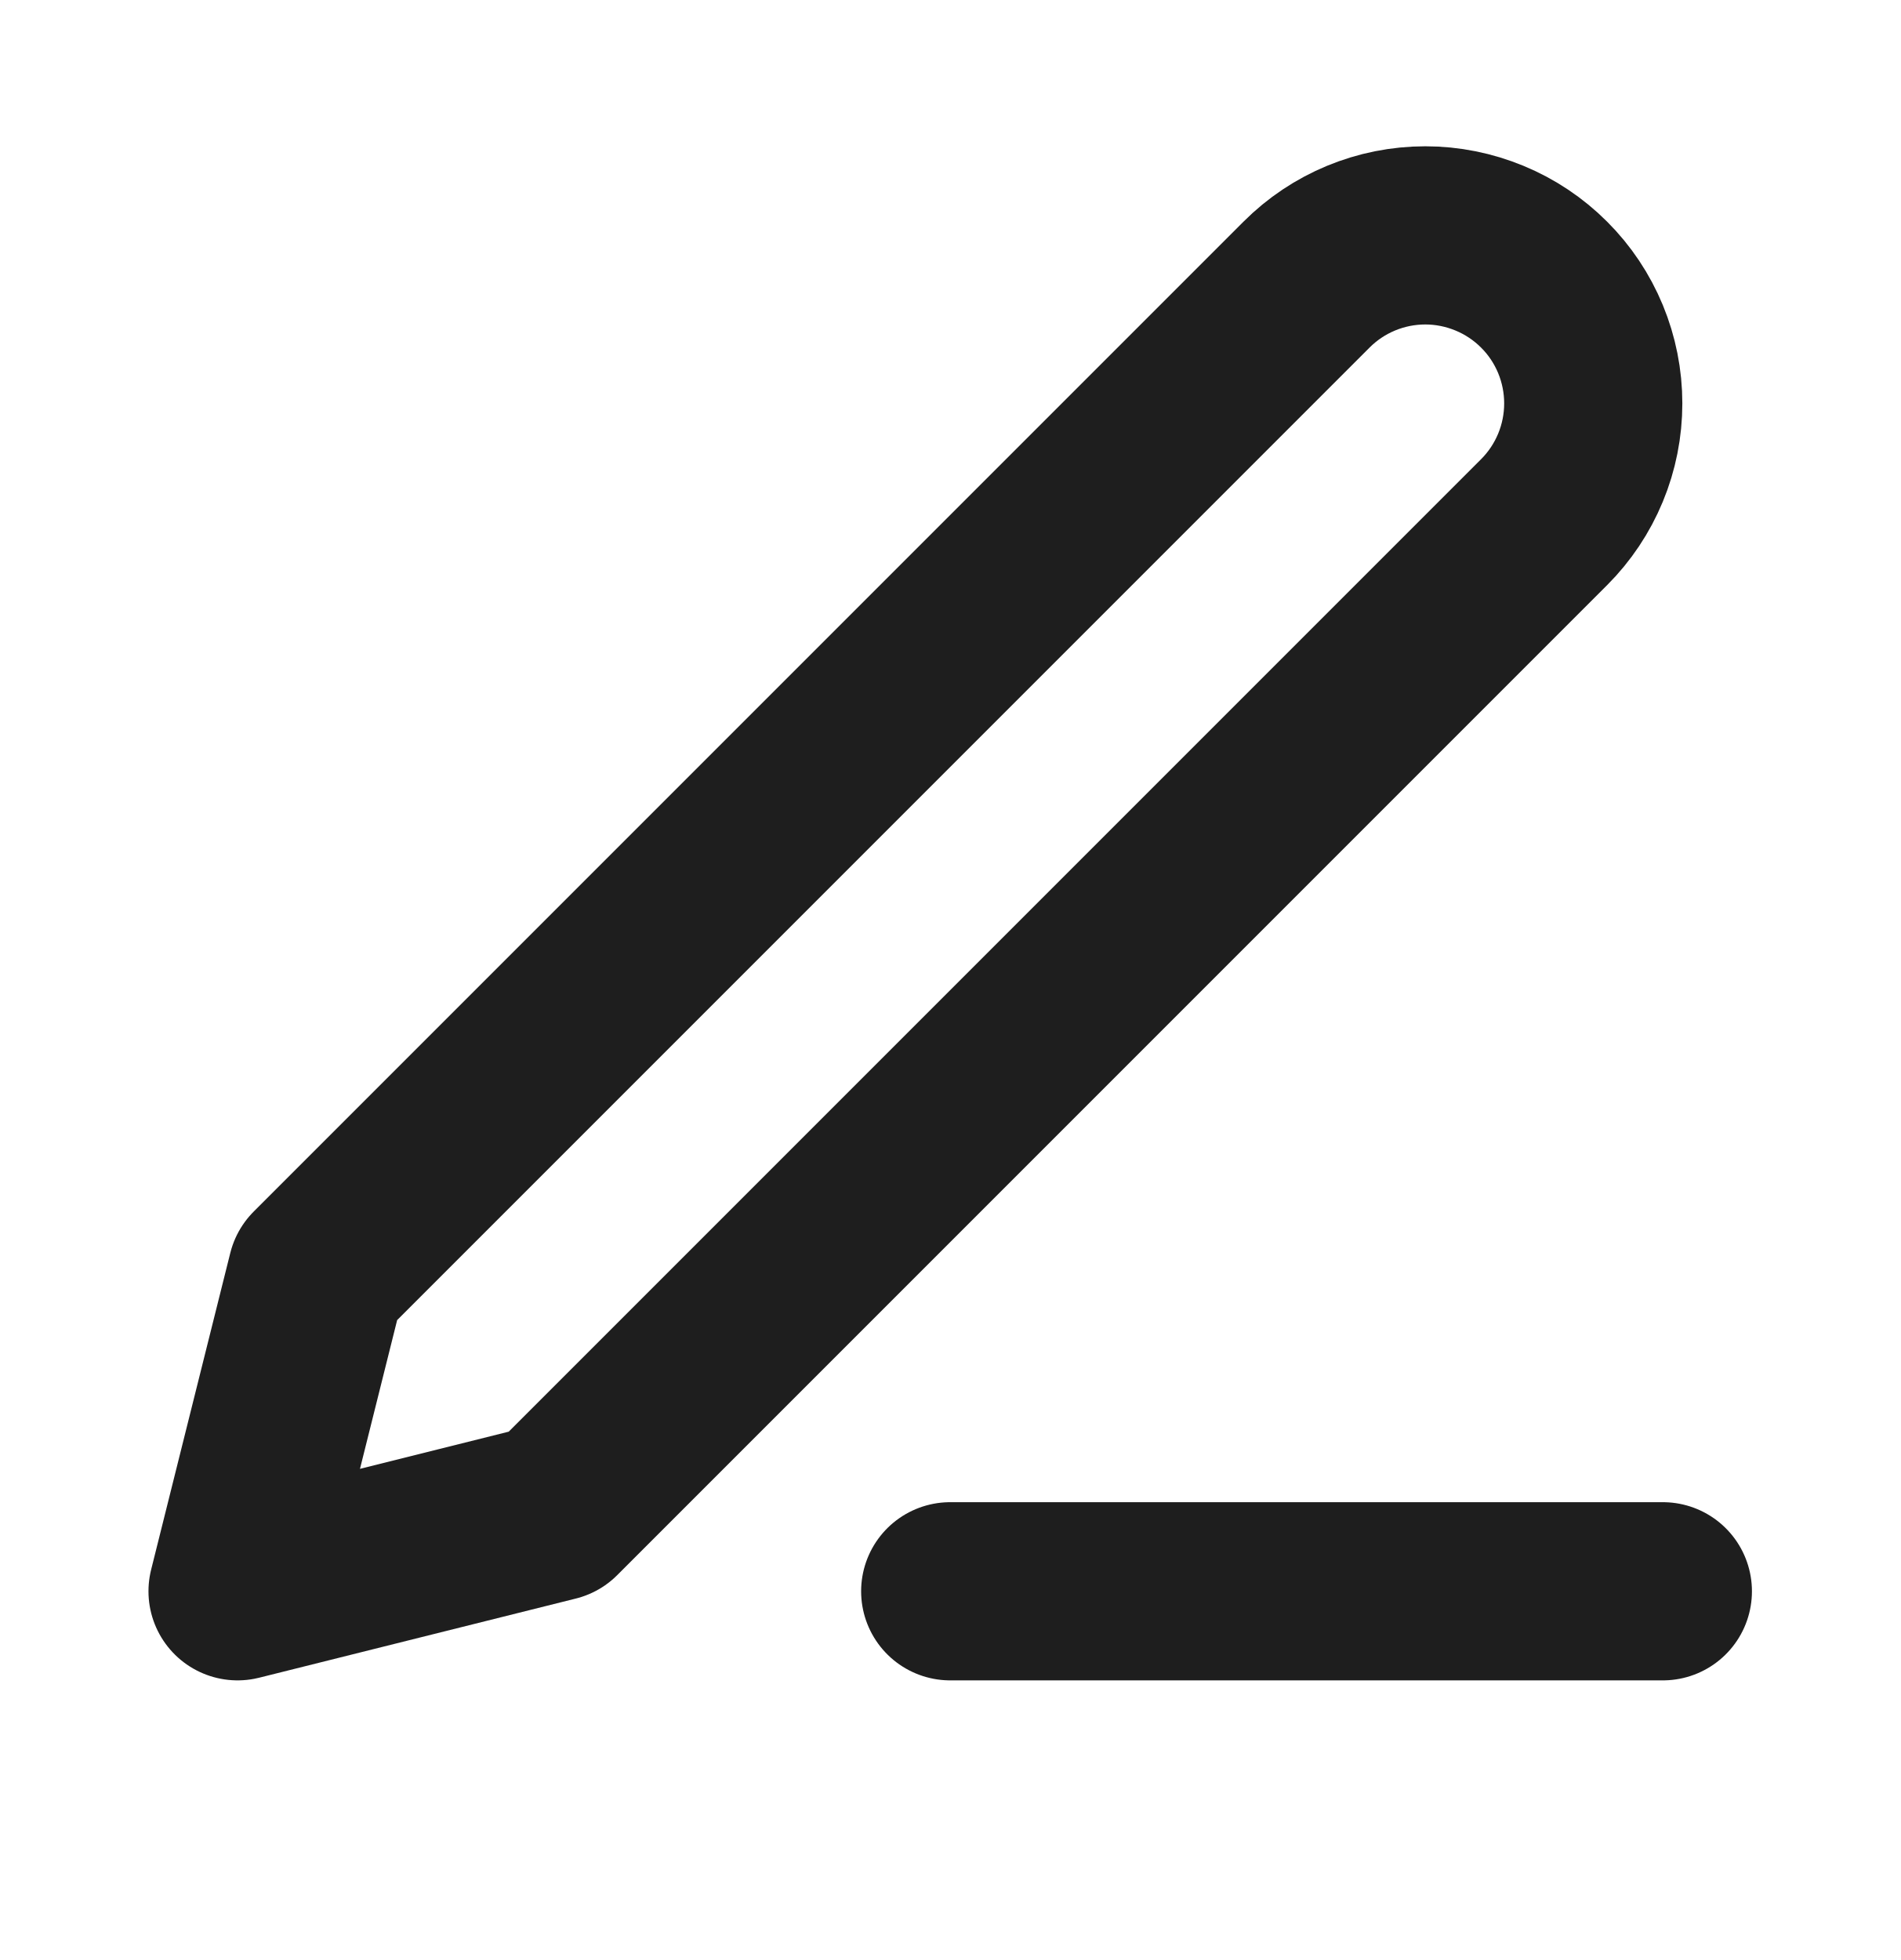
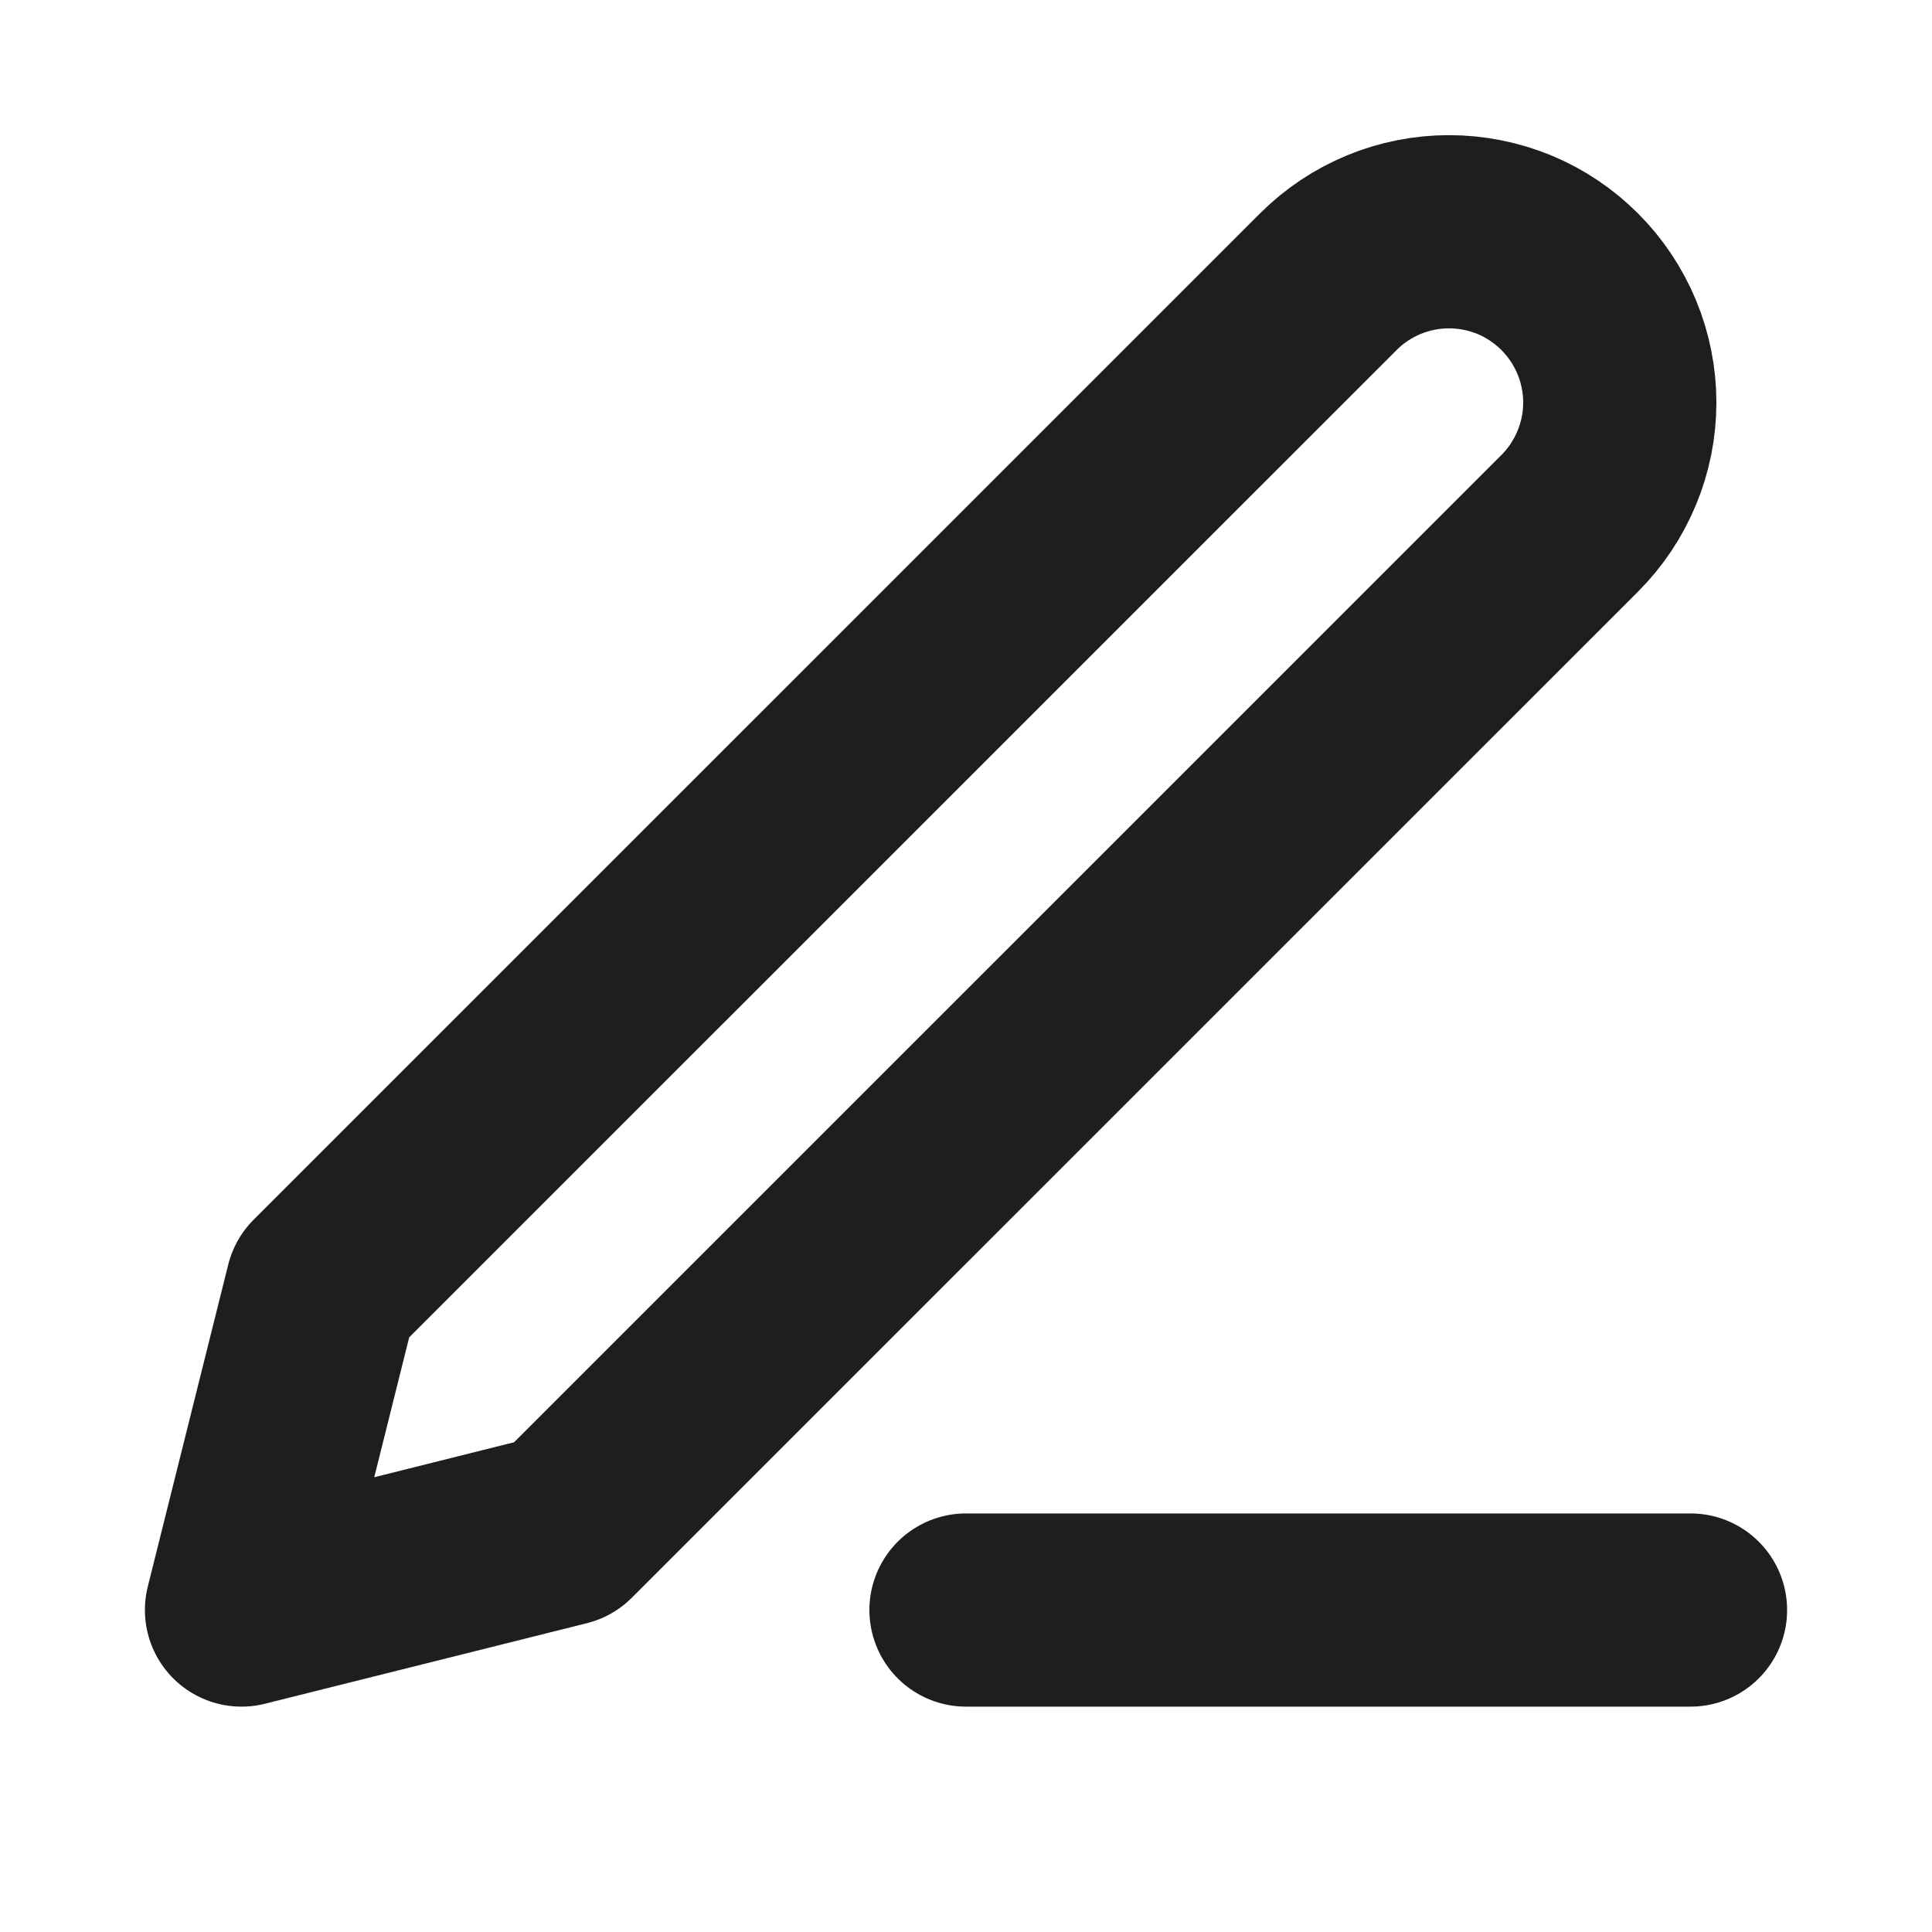
- <svg xmlns="http://www.w3.org/2000/svg" width="32" height="33" viewBox="0 0 32 33" fill="none">
-   <path d="M16 26.792H28M22 4.792C22.53 4.261 23.25 3.963 24 3.963C24.371 3.963 24.739 4.037 25.082 4.179C25.426 4.321 25.737 4.529 26 4.792C26.263 5.054 26.471 5.366 26.613 5.709C26.755 6.053 26.828 6.42 26.828 6.792C26.828 7.163 26.755 7.531 26.613 7.874C26.471 8.217 26.263 8.529 26 8.792L9.333 25.459L4 26.792L5.333 21.459L22 4.792Z" stroke="#1E1E1E" stroke-width="3" stroke-linecap="round" stroke-linejoin="round" />
+ <svg xmlns="http://www.w3.org/2000/svg" width="20" height="20" viewBox="0 0 20 20" fill="none">
+   <path d="M10 16.667H17.5M13.75 2.917C14.082 2.585 14.531 2.399 15 2.399C15.232 2.399 15.462 2.445 15.677 2.533C15.891 2.622 16.086 2.753 16.25 2.917C16.414 3.081 16.544 3.276 16.633 3.49C16.722 3.705 16.768 3.935 16.768 4.167C16.768 4.399 16.722 4.629 16.633 4.843C16.544 5.058 16.414 5.253 16.25 5.417L5.833 15.833L2.5 16.667L3.333 13.333L13.75 2.917Z" stroke="#1E1E1E" stroke-width="2" stroke-linecap="round" stroke-linejoin="round" />
</svg>
